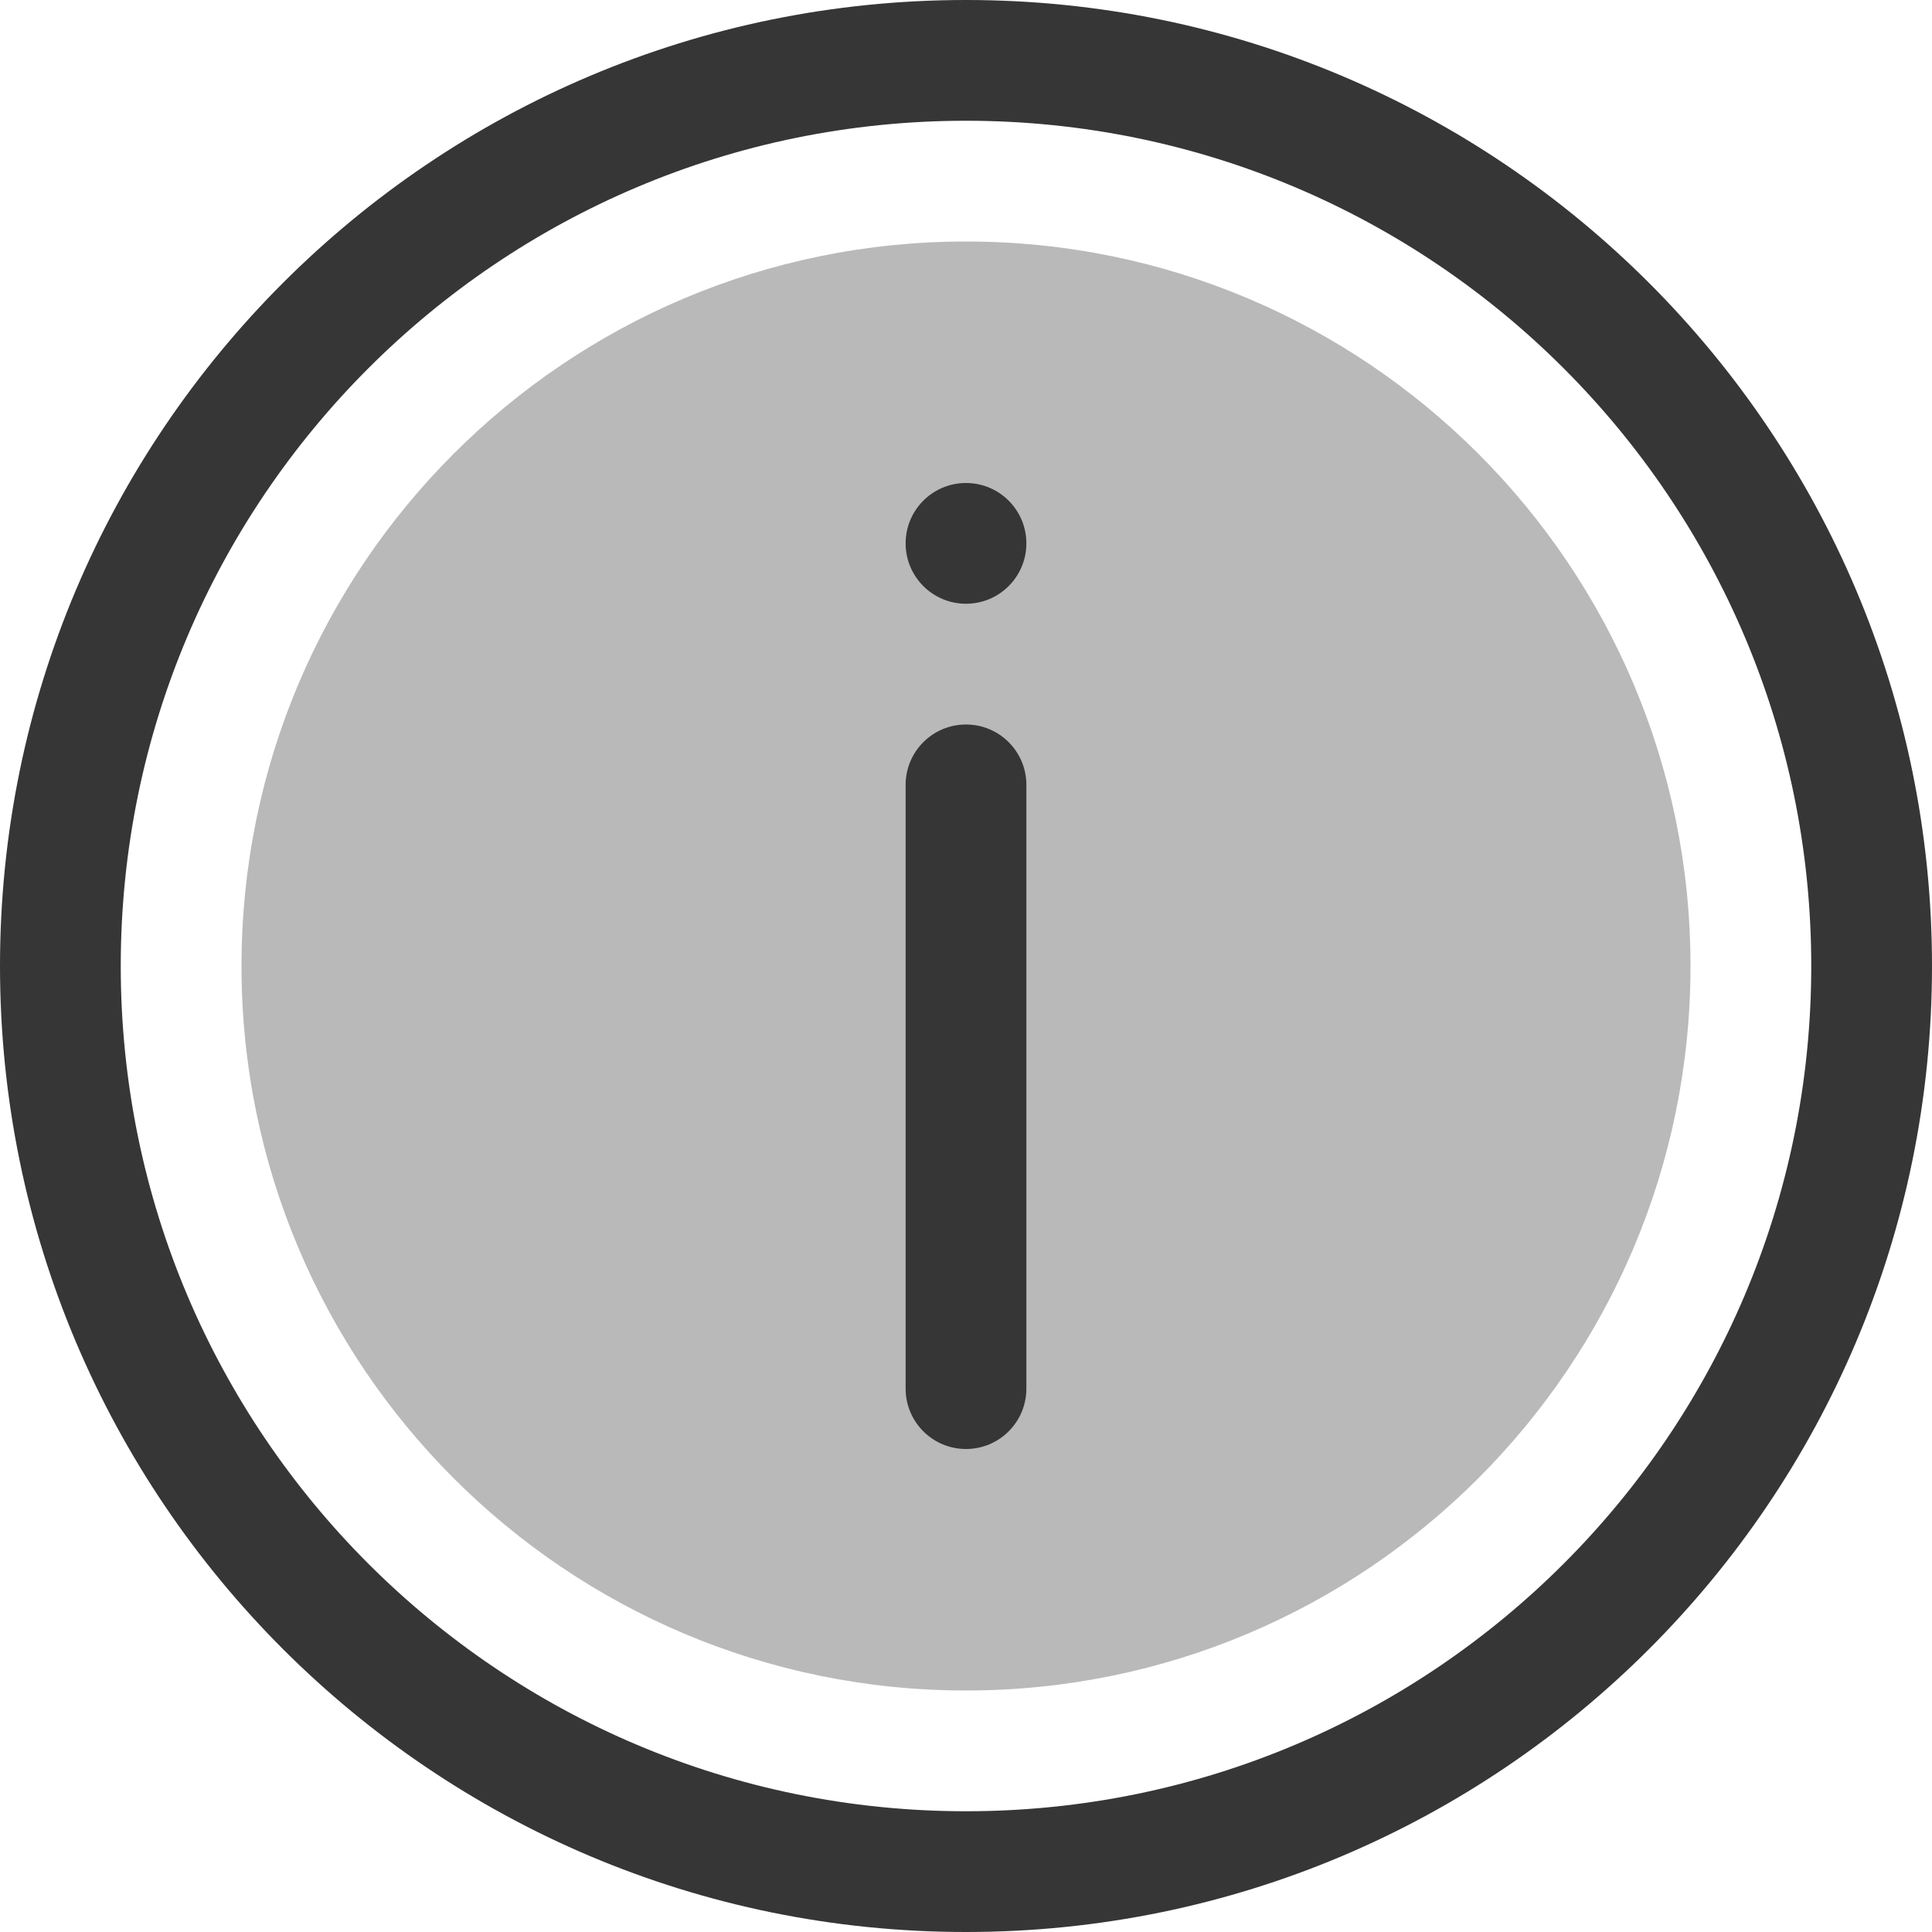
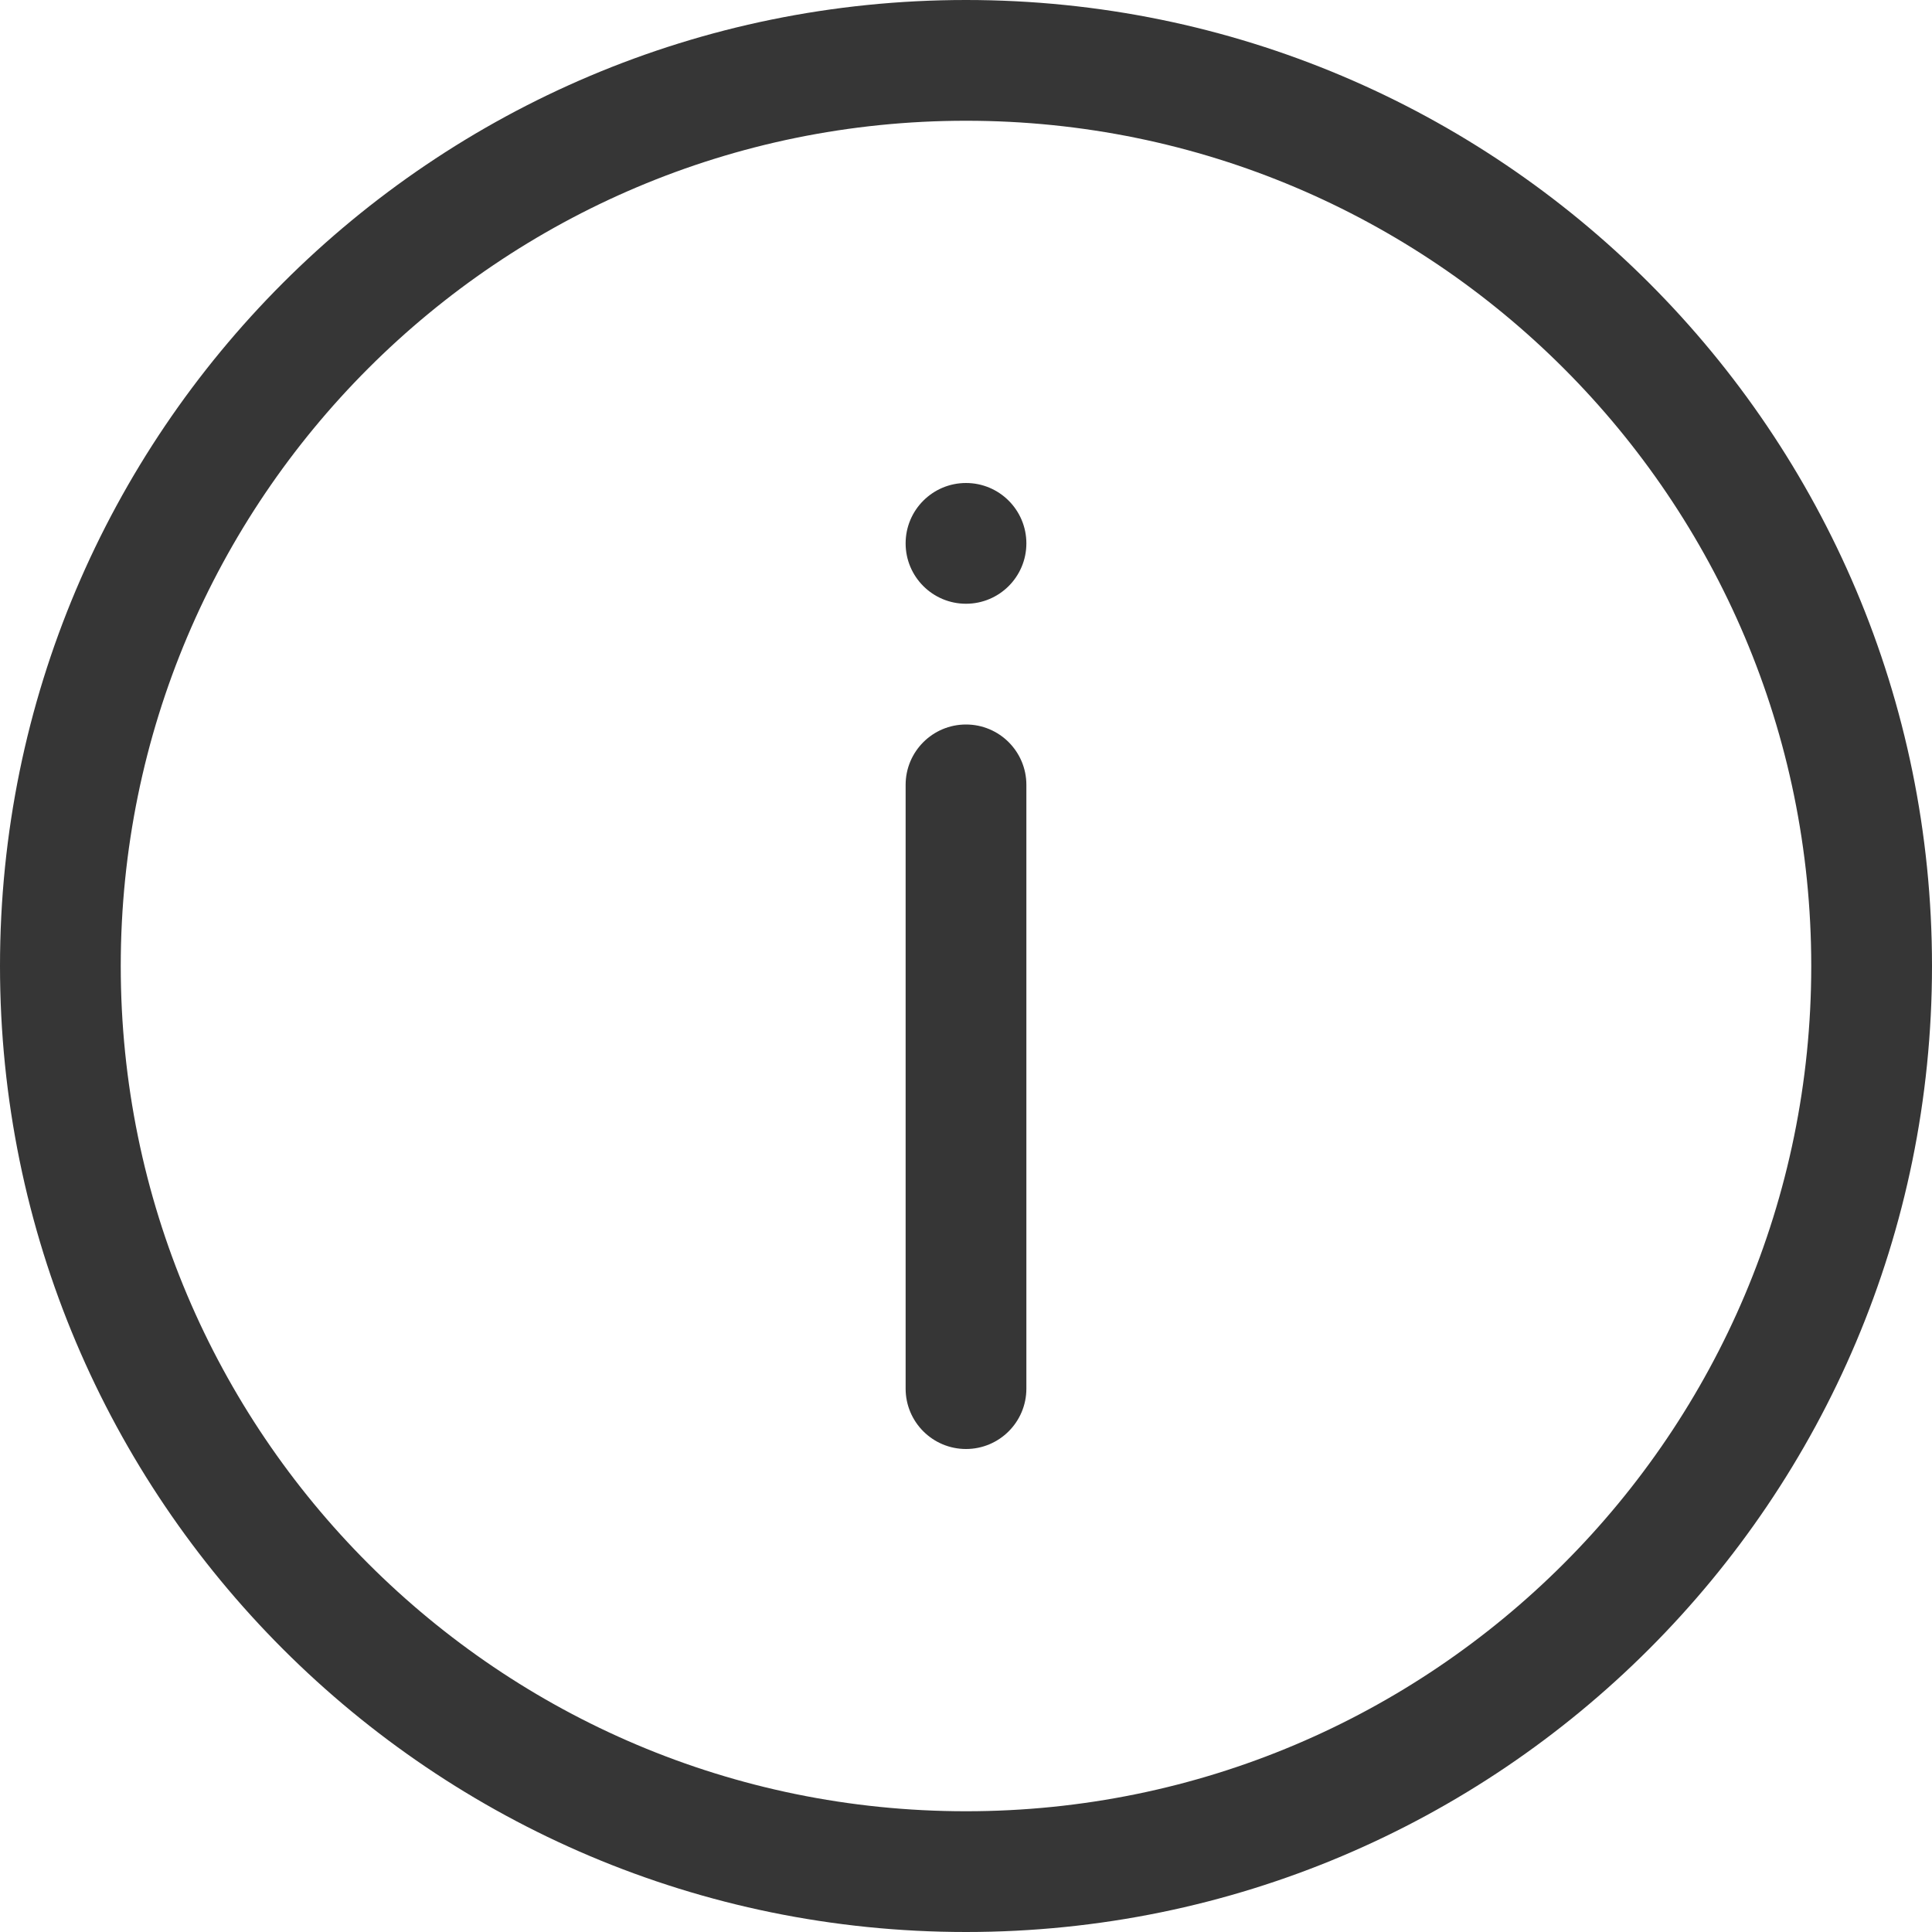
<svg xmlns="http://www.w3.org/2000/svg" width="16" height="16" version="1.1" viewBox="0 0 16 16">
  <style />
-   <circle cx="8" cy="8" r="6" fill="#363636" fill-rule="evenodd" opacity=".35" stroke-linecap="round" stroke-linejoin="round" stroke-width="2" style="paint-order:stroke fill markers" />
  <path d="m8 0a8 8 0 0 0-8 8 8 8 0 0 0 8 8 8 8 0 0 0 8-8 8 8 0 0 0-8-8zm0 1a7 7 0 0 1 7 7 7 7 0 0 1-7 7 7 7 0 0 1-7-7 7 7 0 0 1 7-7z" fill="#363636" fill-rule="evenodd" stroke-linecap="round" stroke-linejoin="round" stroke-width="2" style="paint-order:stroke fill markers" />
  <circle cx="8" cy="4.5" r=".5" fill="#363636" fill-rule="evenodd" stroke-linecap="round" stroke-linejoin="round" stroke-width="2" style="paint-order:stroke fill markers" />
  <rect x="7.5" y="6" width="1" height="6" rx=".5" ry=".5" fill="#363636" fill-rule="evenodd" stroke-linecap="round" stroke-linejoin="round" stroke-width="2" style="paint-order:stroke fill markers" />
</svg>
